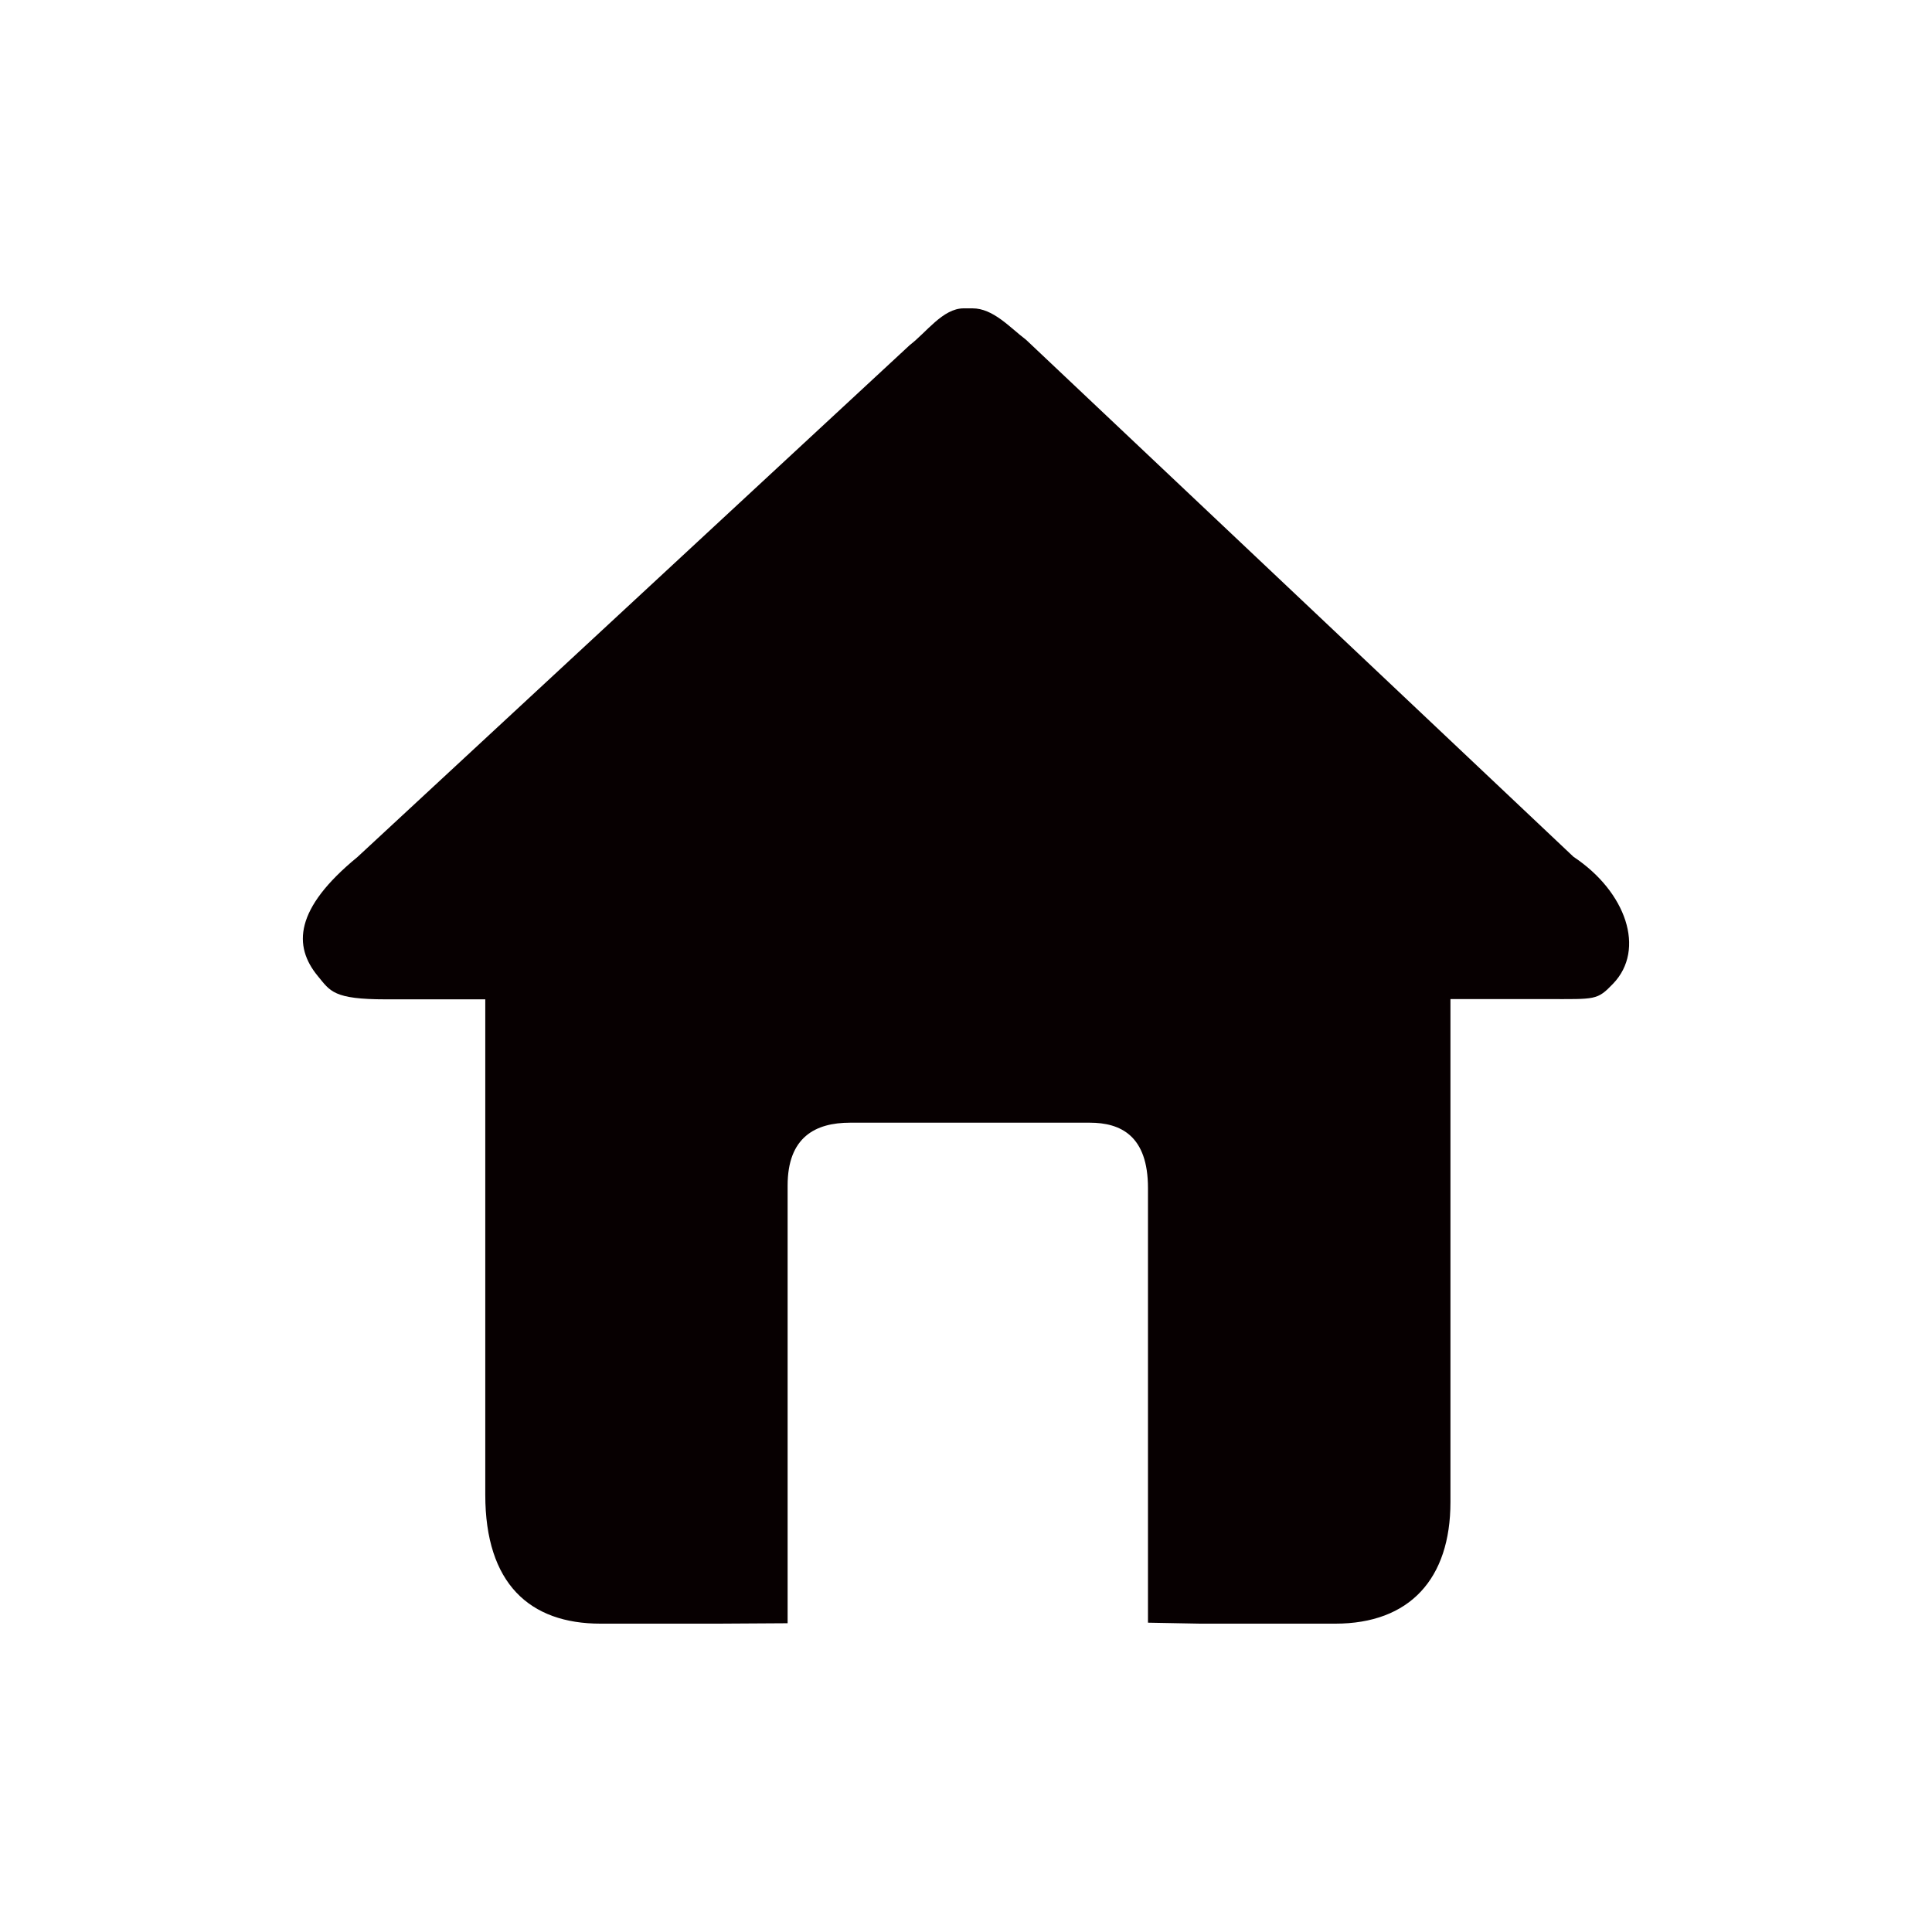
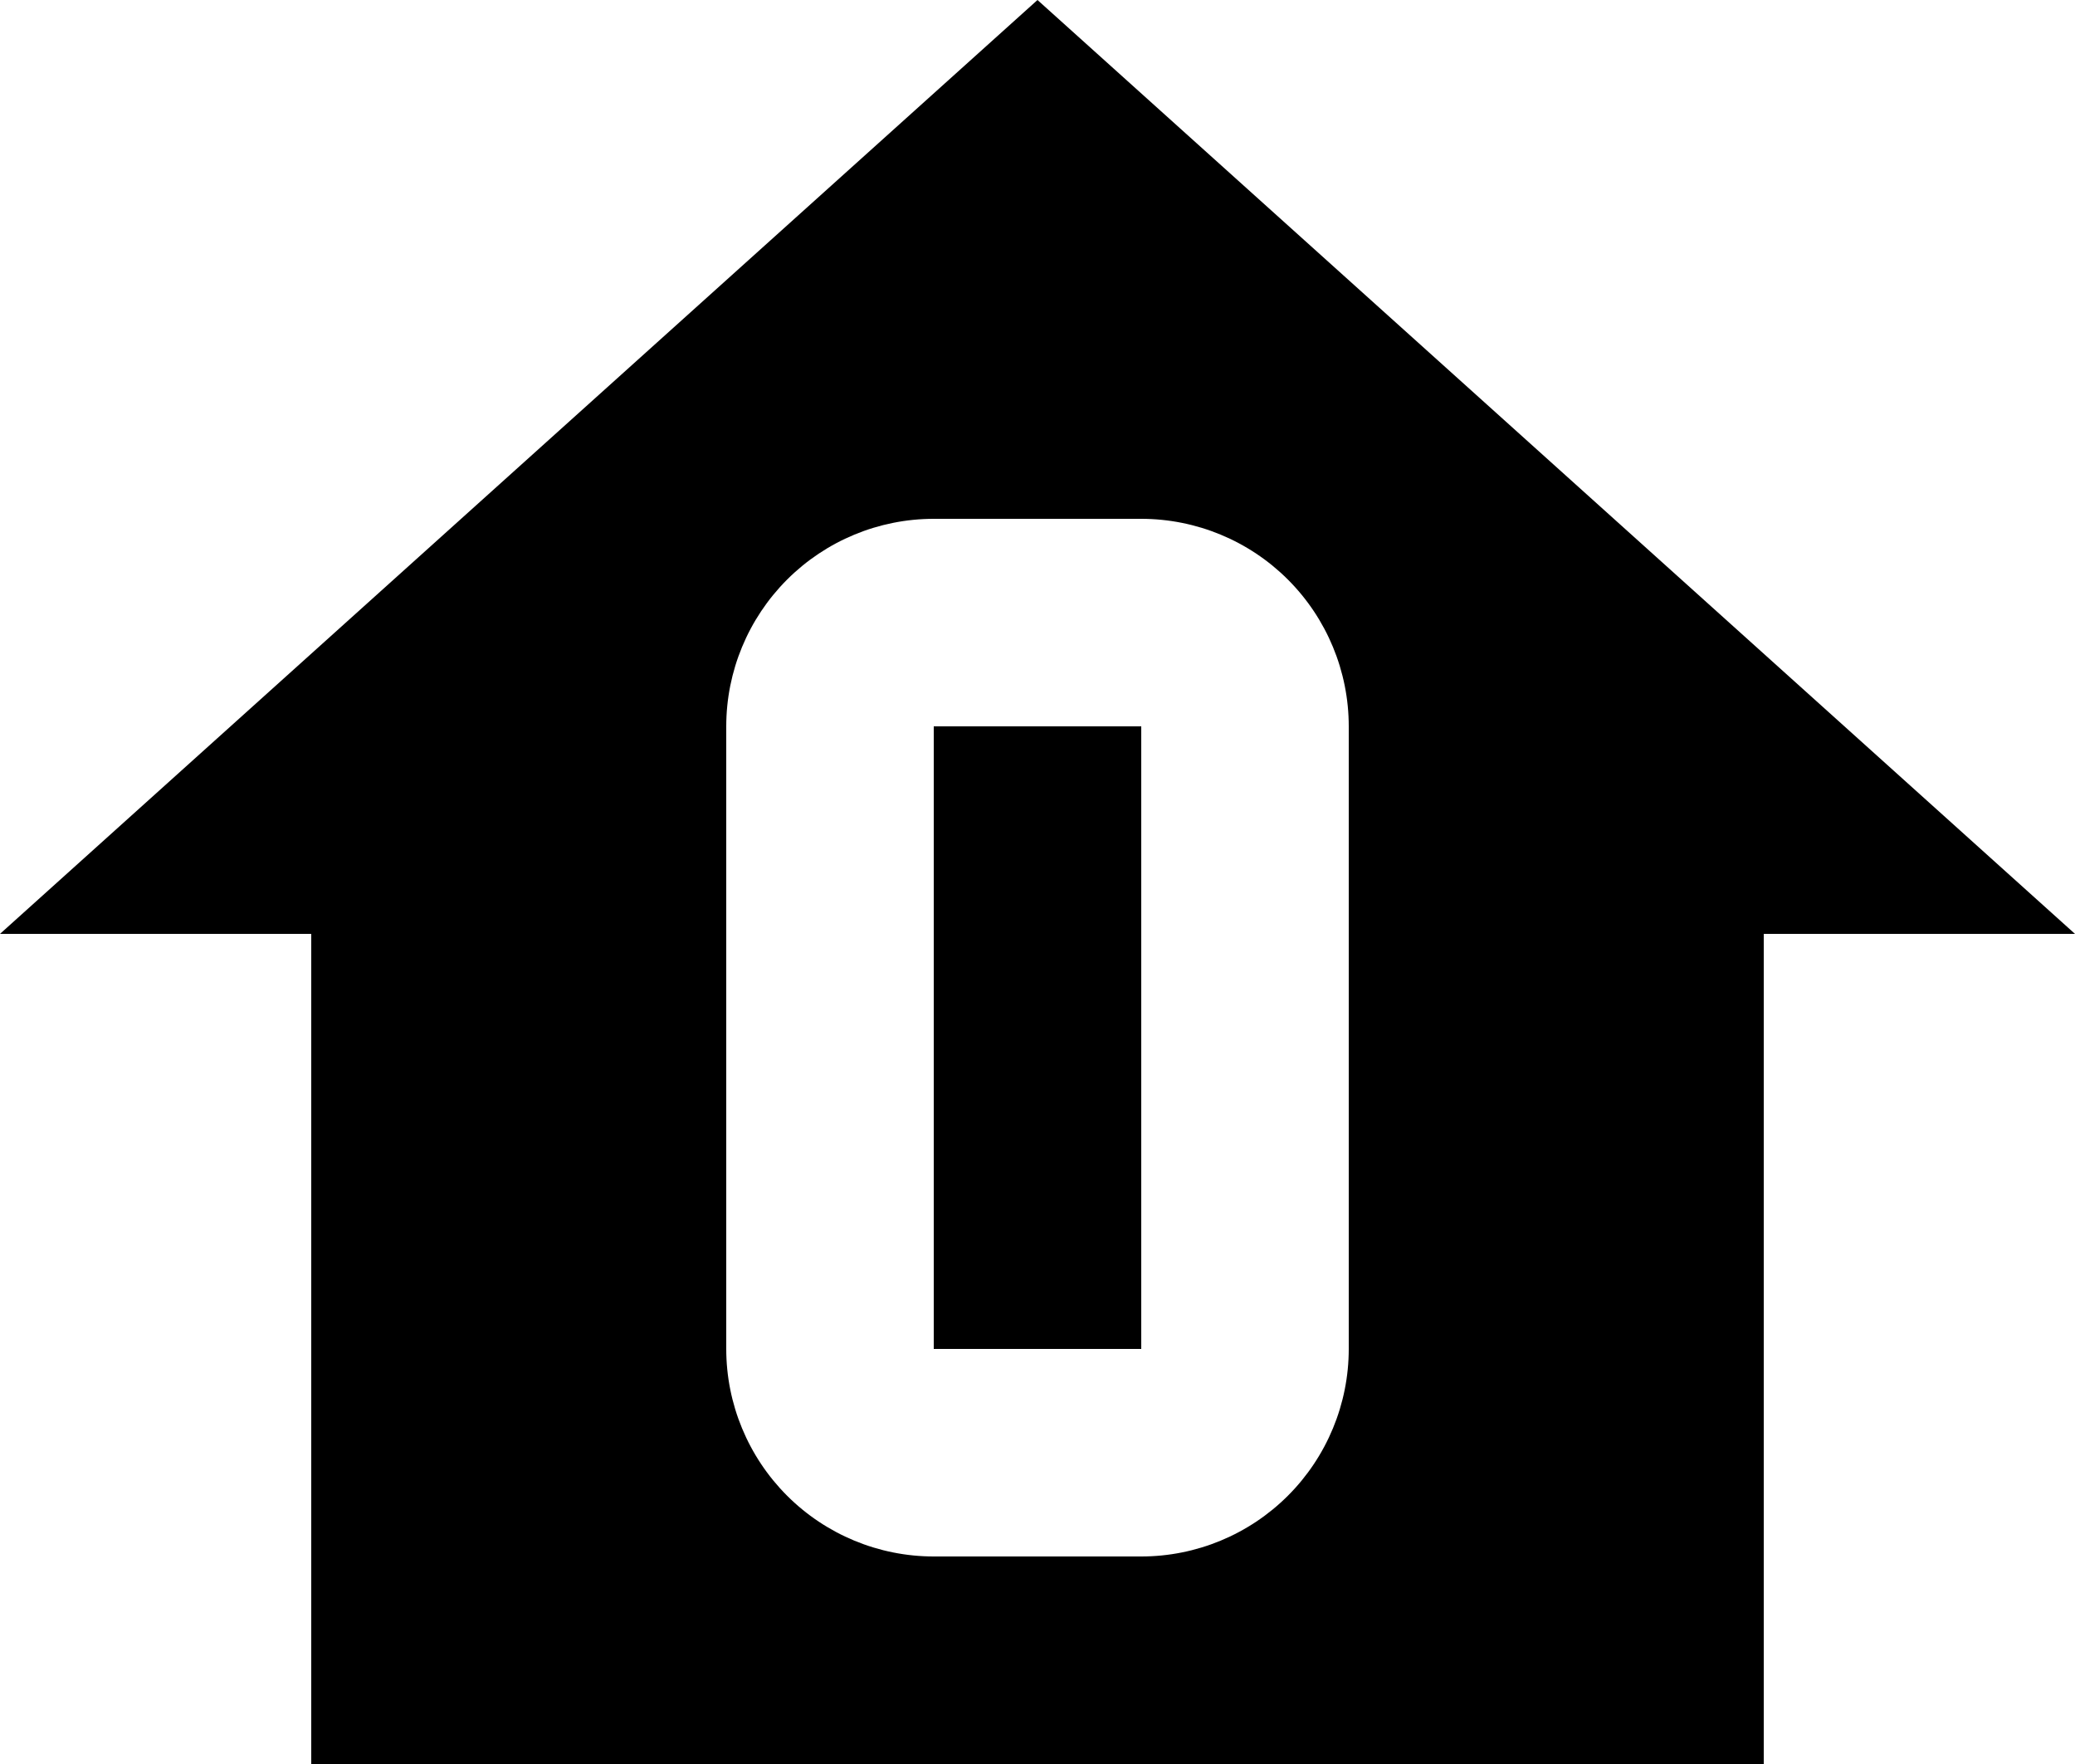
- <svg xmlns="http://www.w3.org/2000/svg" class="svg-icon" style="width: 1em; height: 1em;vertical-align: middle;fill: currentColor;overflow: hidden;" viewBox="0 0 1024 1024" version="1.1">
-   <path d="M833.978 454.112l-290.09-273.974c-8.661-6.554-17.41-16.71-28.469-16.71h-4.632c-11.059 0-19.809 12.789-28.468 19.354l-292.86 271.456c-33.394 27.386-34.138 47.195-21.003 63.104 6.631 8.048 8.254 12.328 36.048 12.328l52.702-0.015v262.598c0 47.124 23.567 68.318 61.058 68.318h62.362l36.827-0.22V628.388c0-25.641 14.648-33.342 33.157-33.342h126.934c16.501 0 30.908 6.953 30.908 34.653v230.353l27.737 0.52h71.517c39.481 0 61.062-23.769 61.062-64.441V529.543l51.165-0.009c25.901 0 26.504 0.724 35.048-8.164 17.405-18.112 6.923-48.735-21.003-67.258z" fill="#070001" />
+ <svg xmlns="http://www.w3.org/2000/svg" width="20" height="17" viewBox="0 0 20 17" fill="none">
+   <path d="M9 7H11V13H9V7ZM20 9H17V17H3V9H0L10 0L20 9ZM13 7C13 6.47 12.789 5.961 12.414 5.586C12.039 5.211 11.53 5 11 5H9C8.47 5 7.961 5.211 7.586 5.586C7.211 5.961 7 6.47 7 7V13C7 13.53 7.211 14.039 7.586 14.414C7.961 14.789 8.47 15 9 15H11C11.53 15 12.039 14.789 12.414 14.414C12.789 14.039 13 13.53 13 13V7Z" fill="black" />
</svg>
